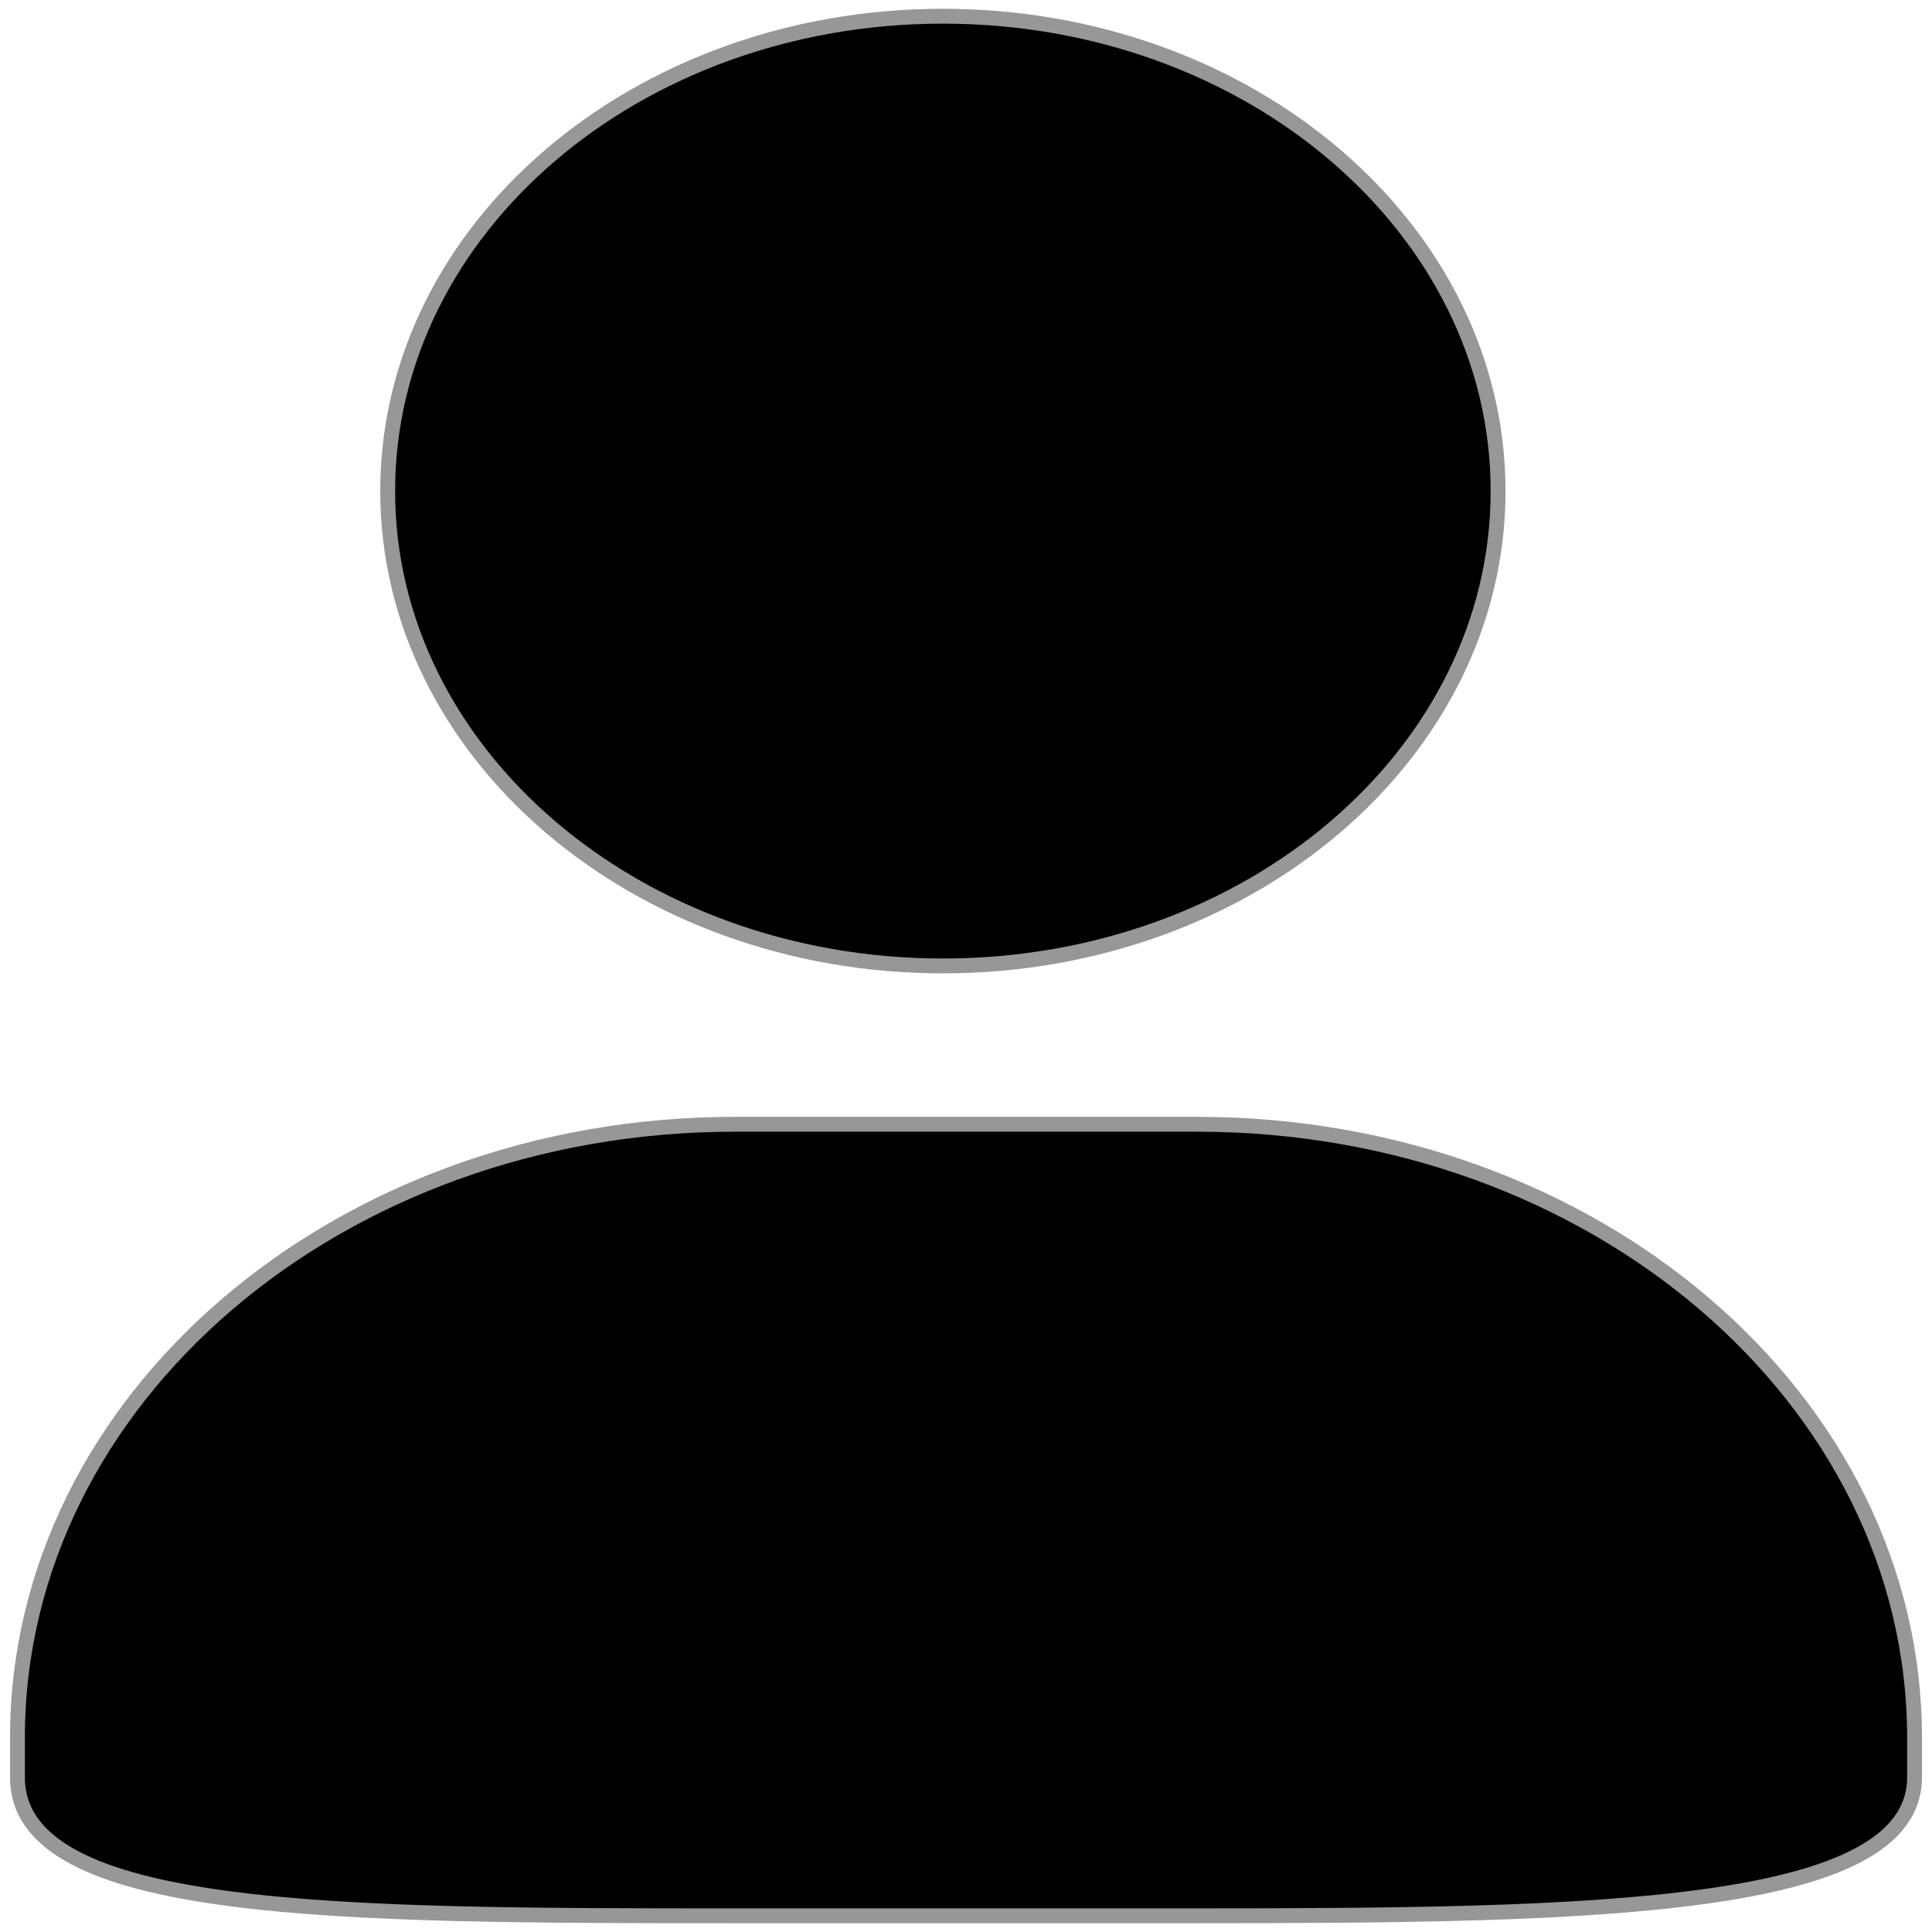
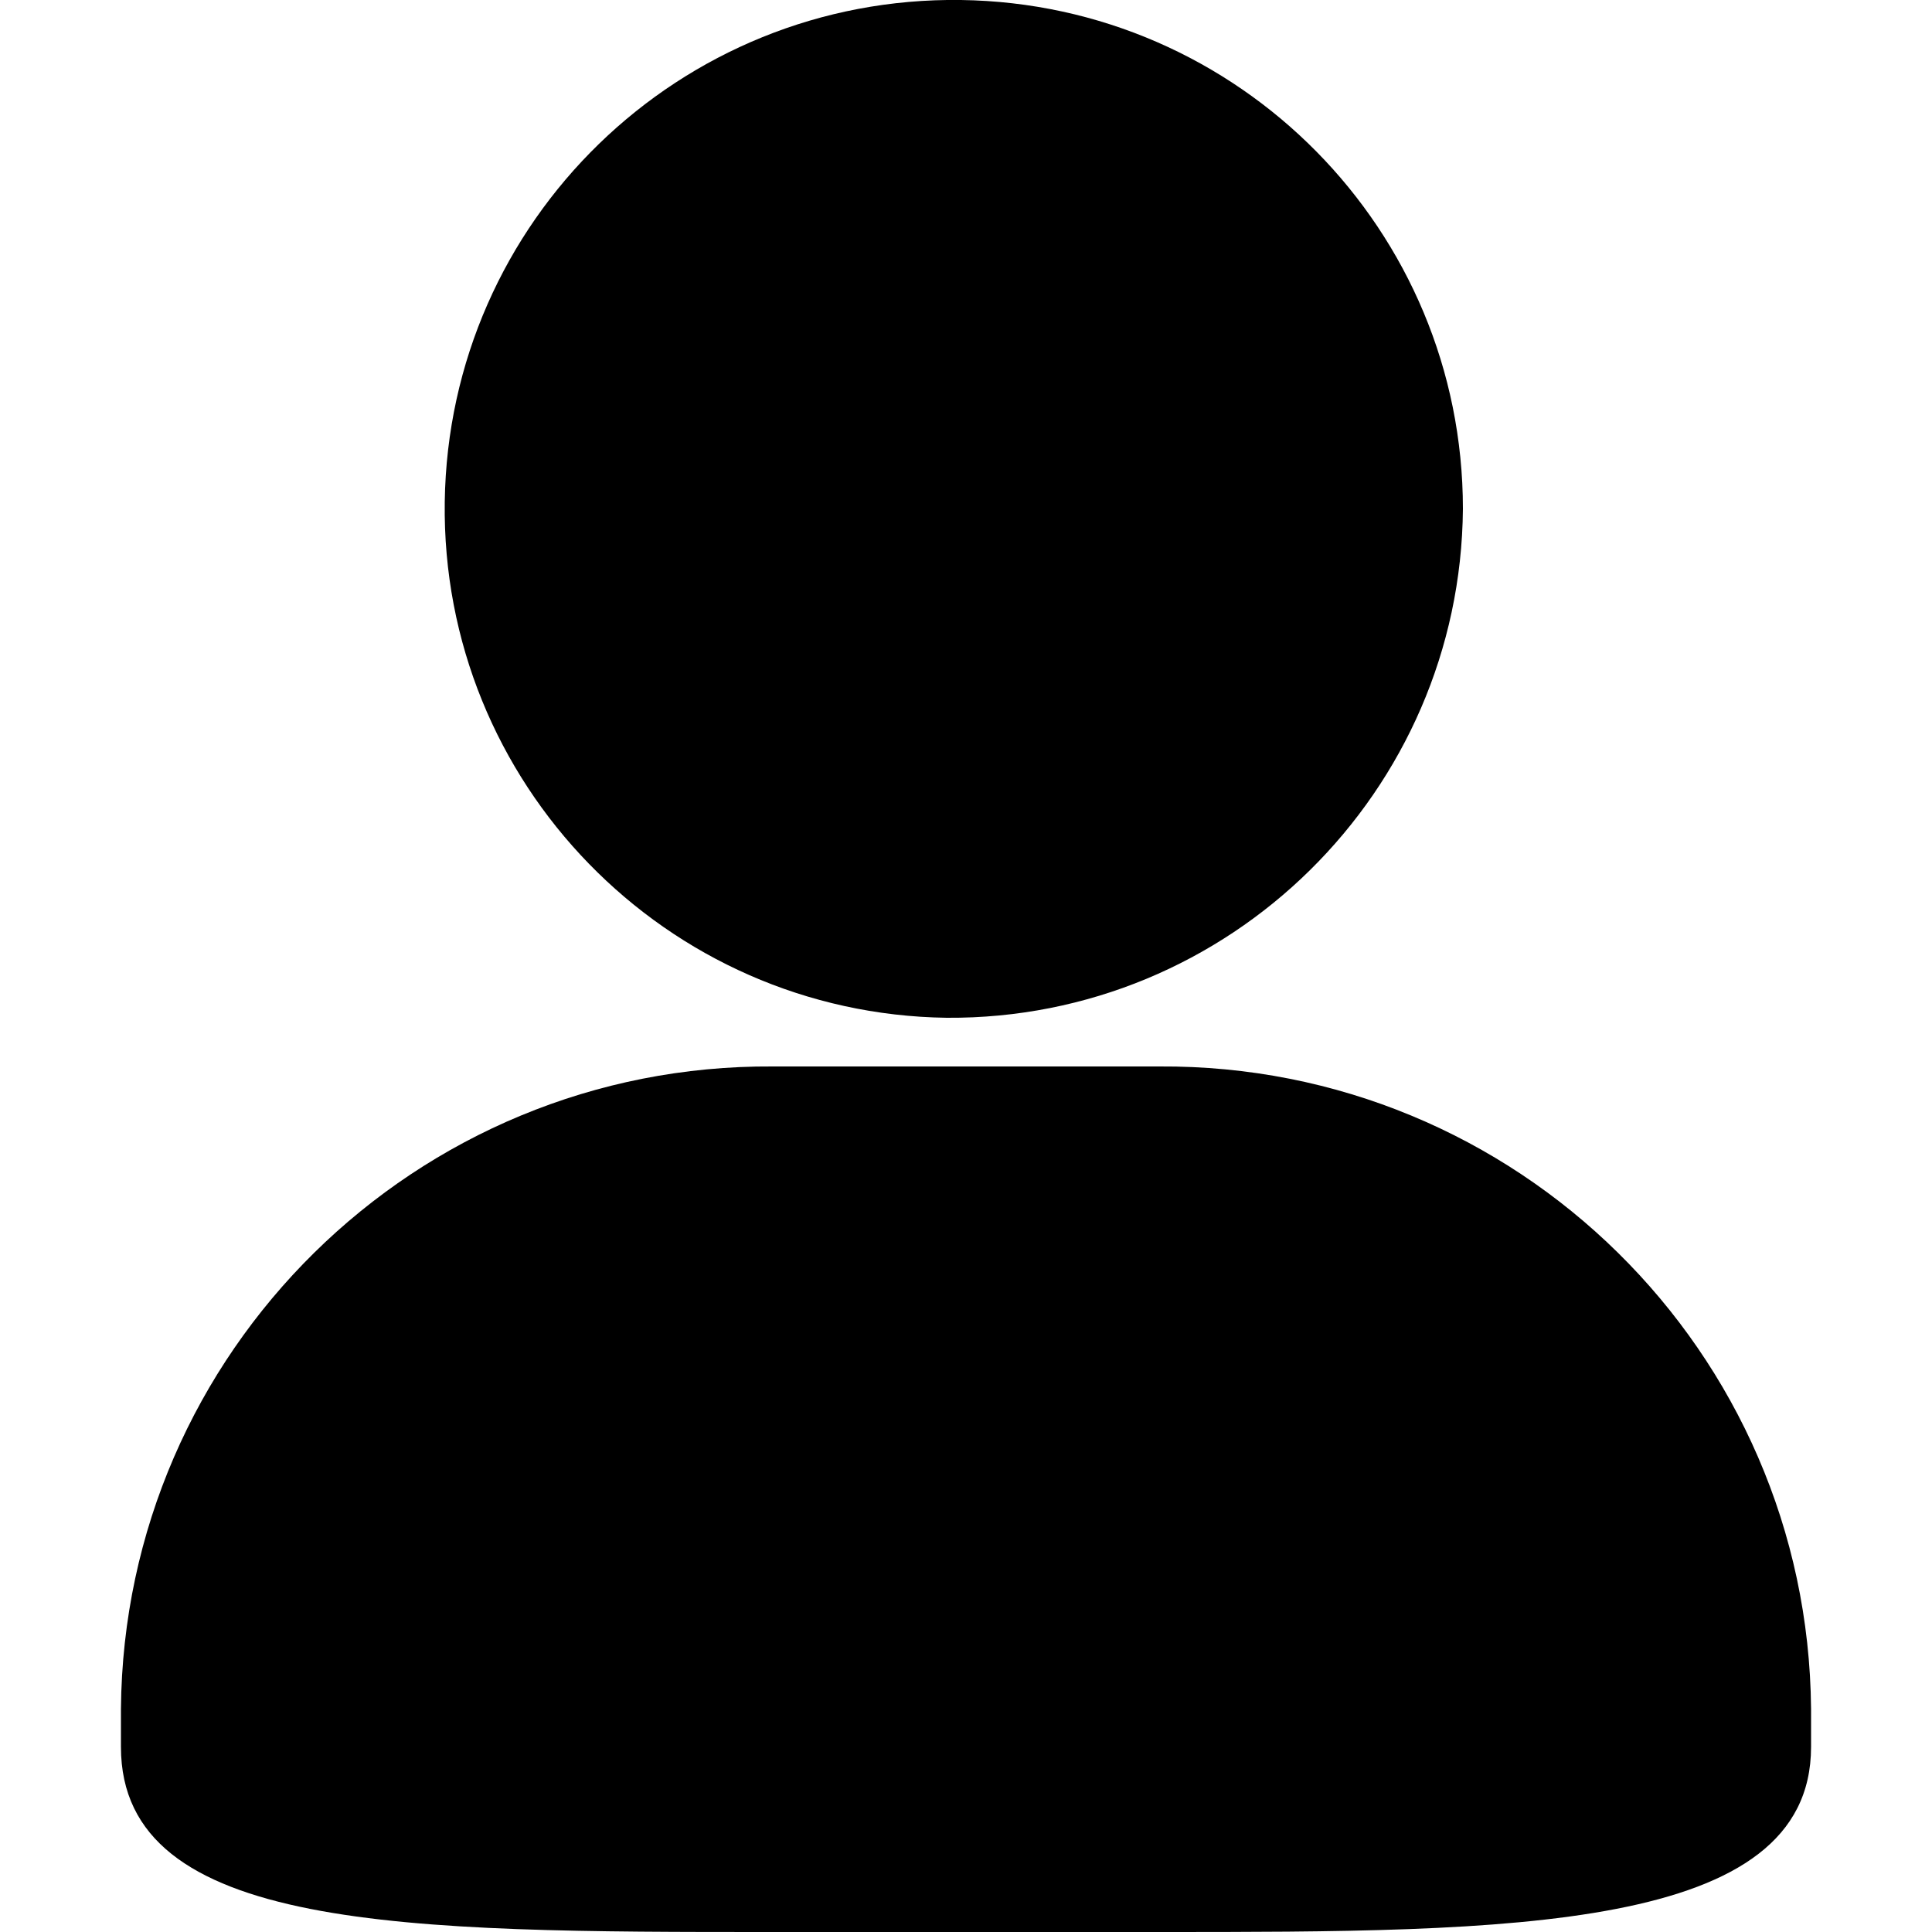
- <svg xmlns="http://www.w3.org/2000/svg" width="130" height="130">
-   <path d="M63.444 64.996c20.633 0 37.359-14.308 37.359-31.953 0-17.649-16.726-31.952-37.359-31.952-20.631 0-37.36 14.303-37.358 31.952 0 17.645 16.727 31.953 37.359 31.953zM80.57 75.65H49.434c-26.652 0-48.26 18.477-48.26 41.27v2.664c0 9.316 21.608 9.325 48.26 9.325H80.57c26.649 0 48.256-.344 48.256-9.325v-2.663c0-22.794-21.605-41.271-48.256-41.271z" stroke="#979797" />
+ <svg xmlns="http://www.w3.org/2000/svg" version="1.1" id="图层_1" x="0px" y="0px" viewBox="0 0 500 500" style="enable-background:new 0 0 500 500;" xml:space="preserve">
+   <path d="M300,500H200c-94.4,0-168.7,0-168.7-47.9v-9.9C32.1,349.8,107.6,275.4,200,276h100c92.4-0.6,167.9,73.7,168.7,166.2v9.9  C468.7,500,390.6,500,300,500z M245,263.4c-72.7-1-130.9-60.8-129.9-133.5C116.1,57.1,175.9-1,248.7,0c72,1,129.9,59.6,129.9,131.7  C378,204.9,318.2,263.9,245,263.4L245,263.4z" />
</svg>
